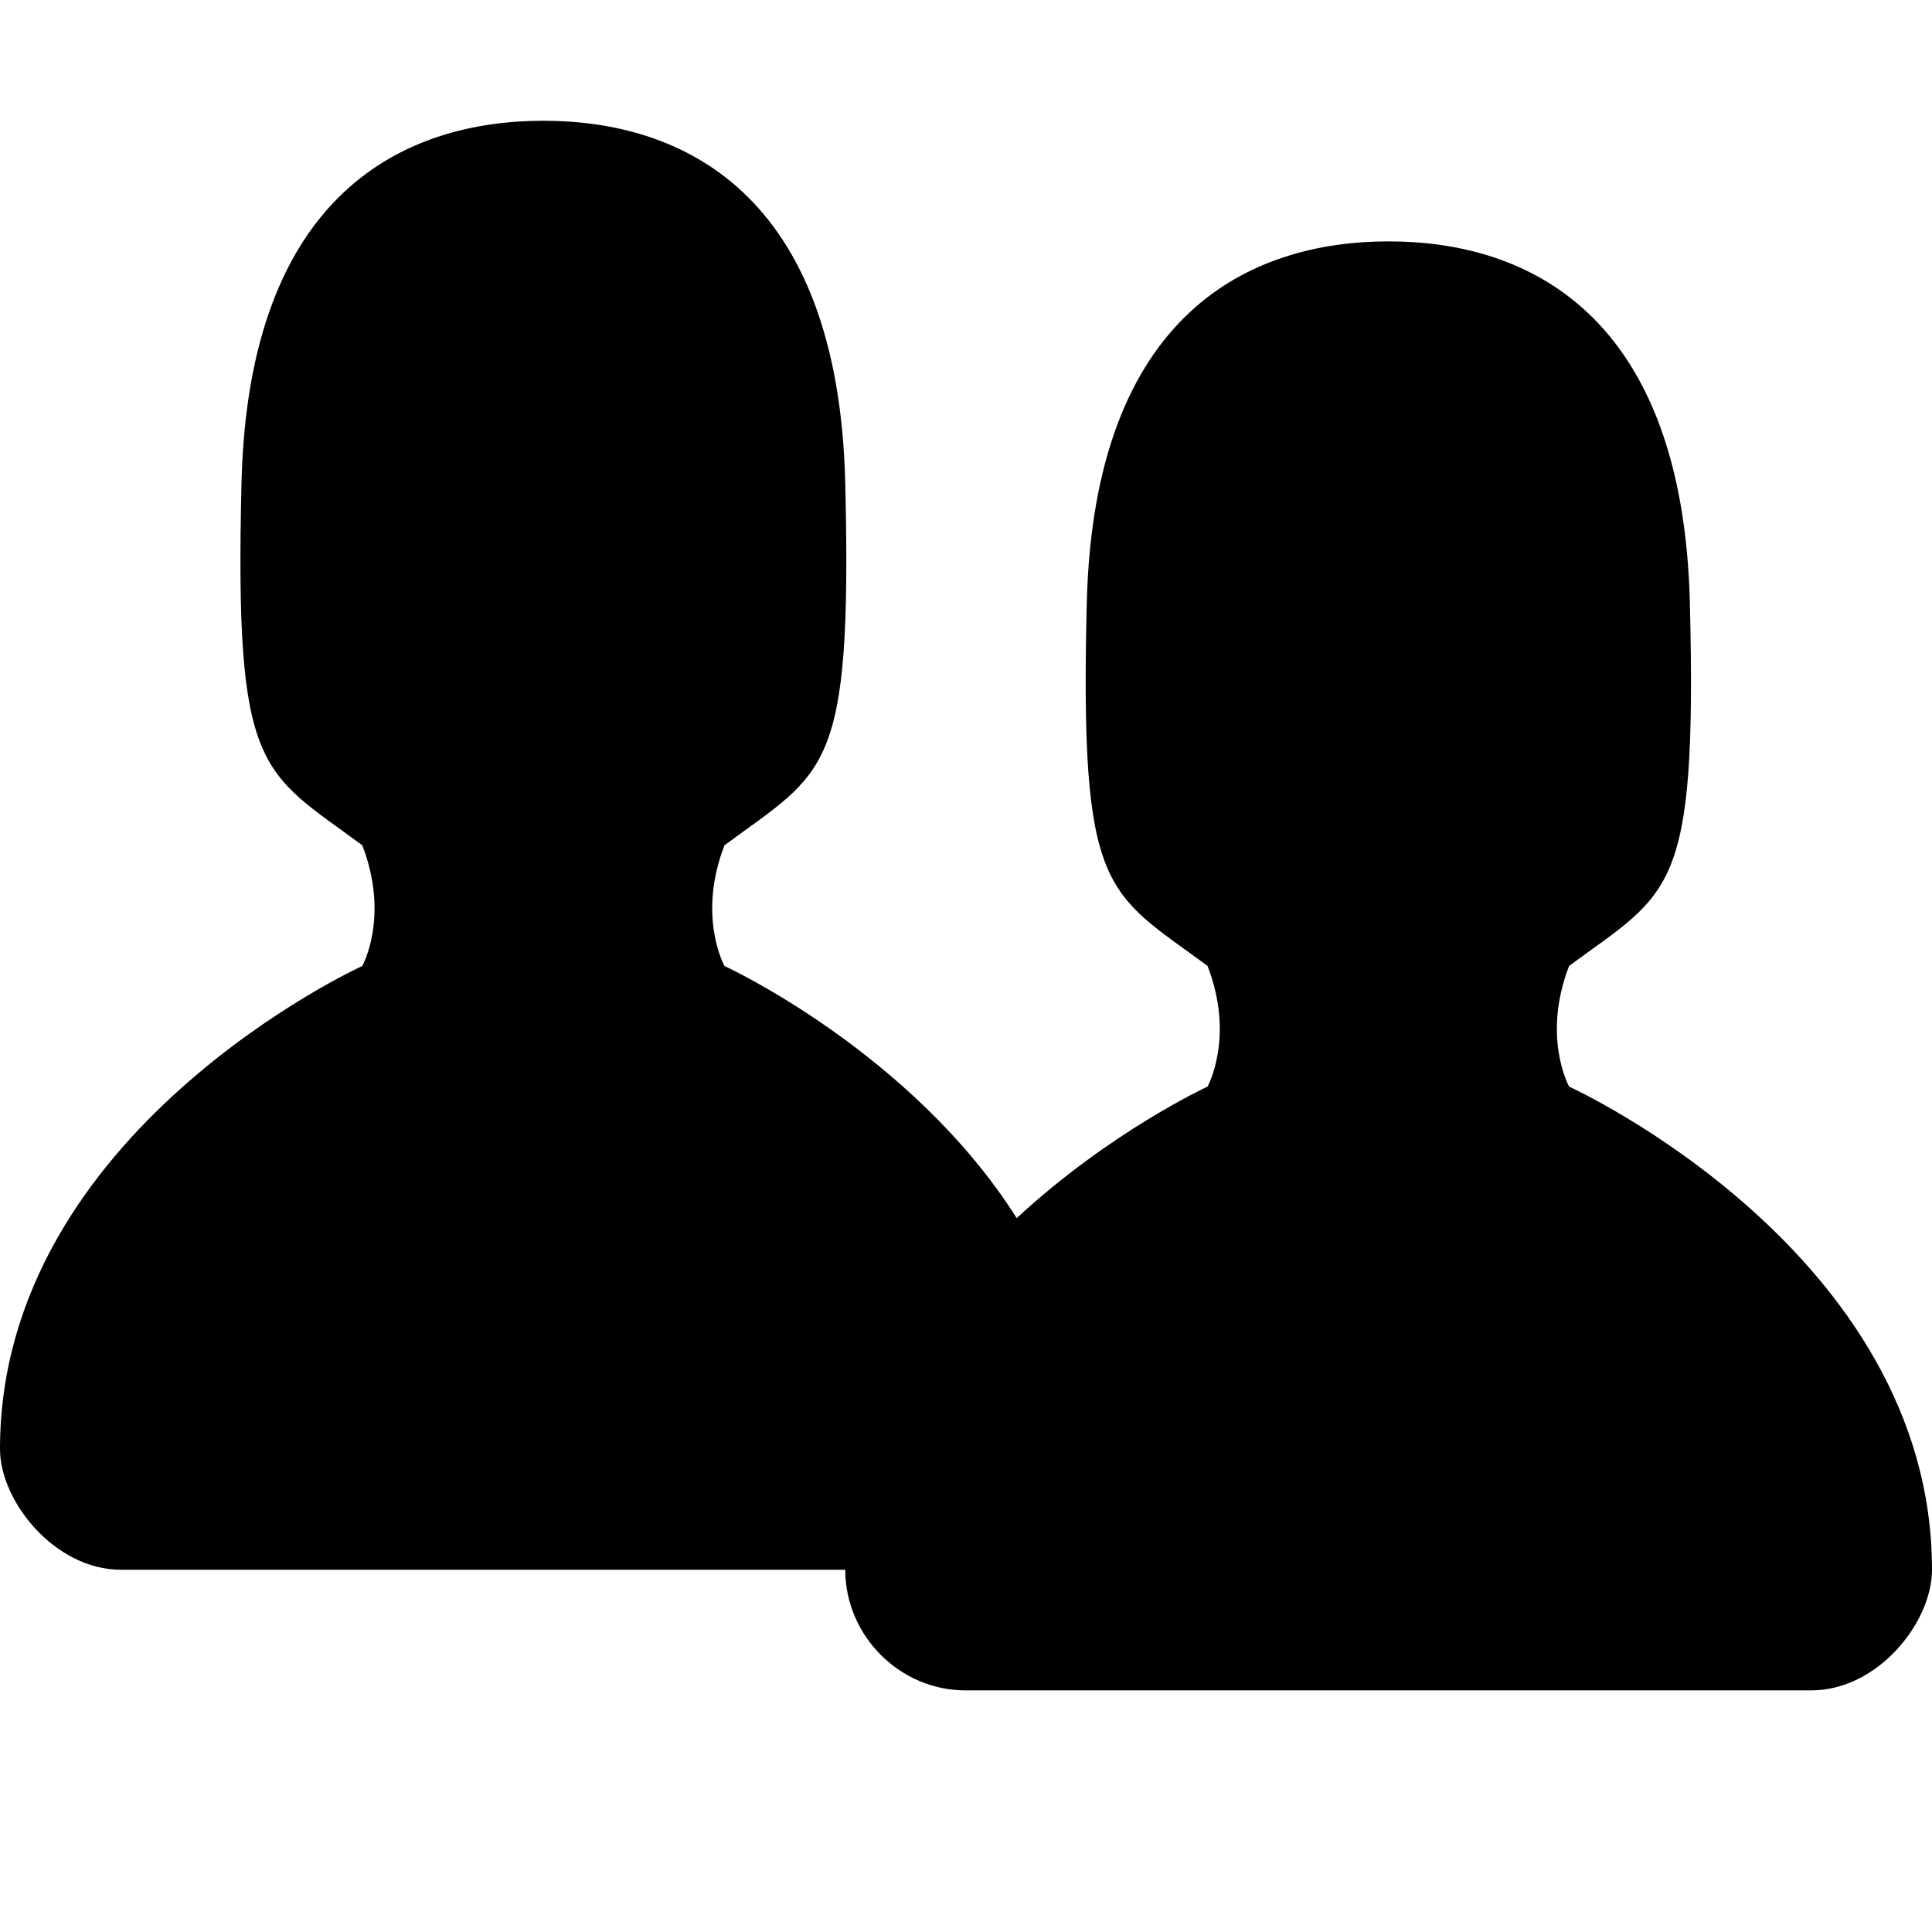
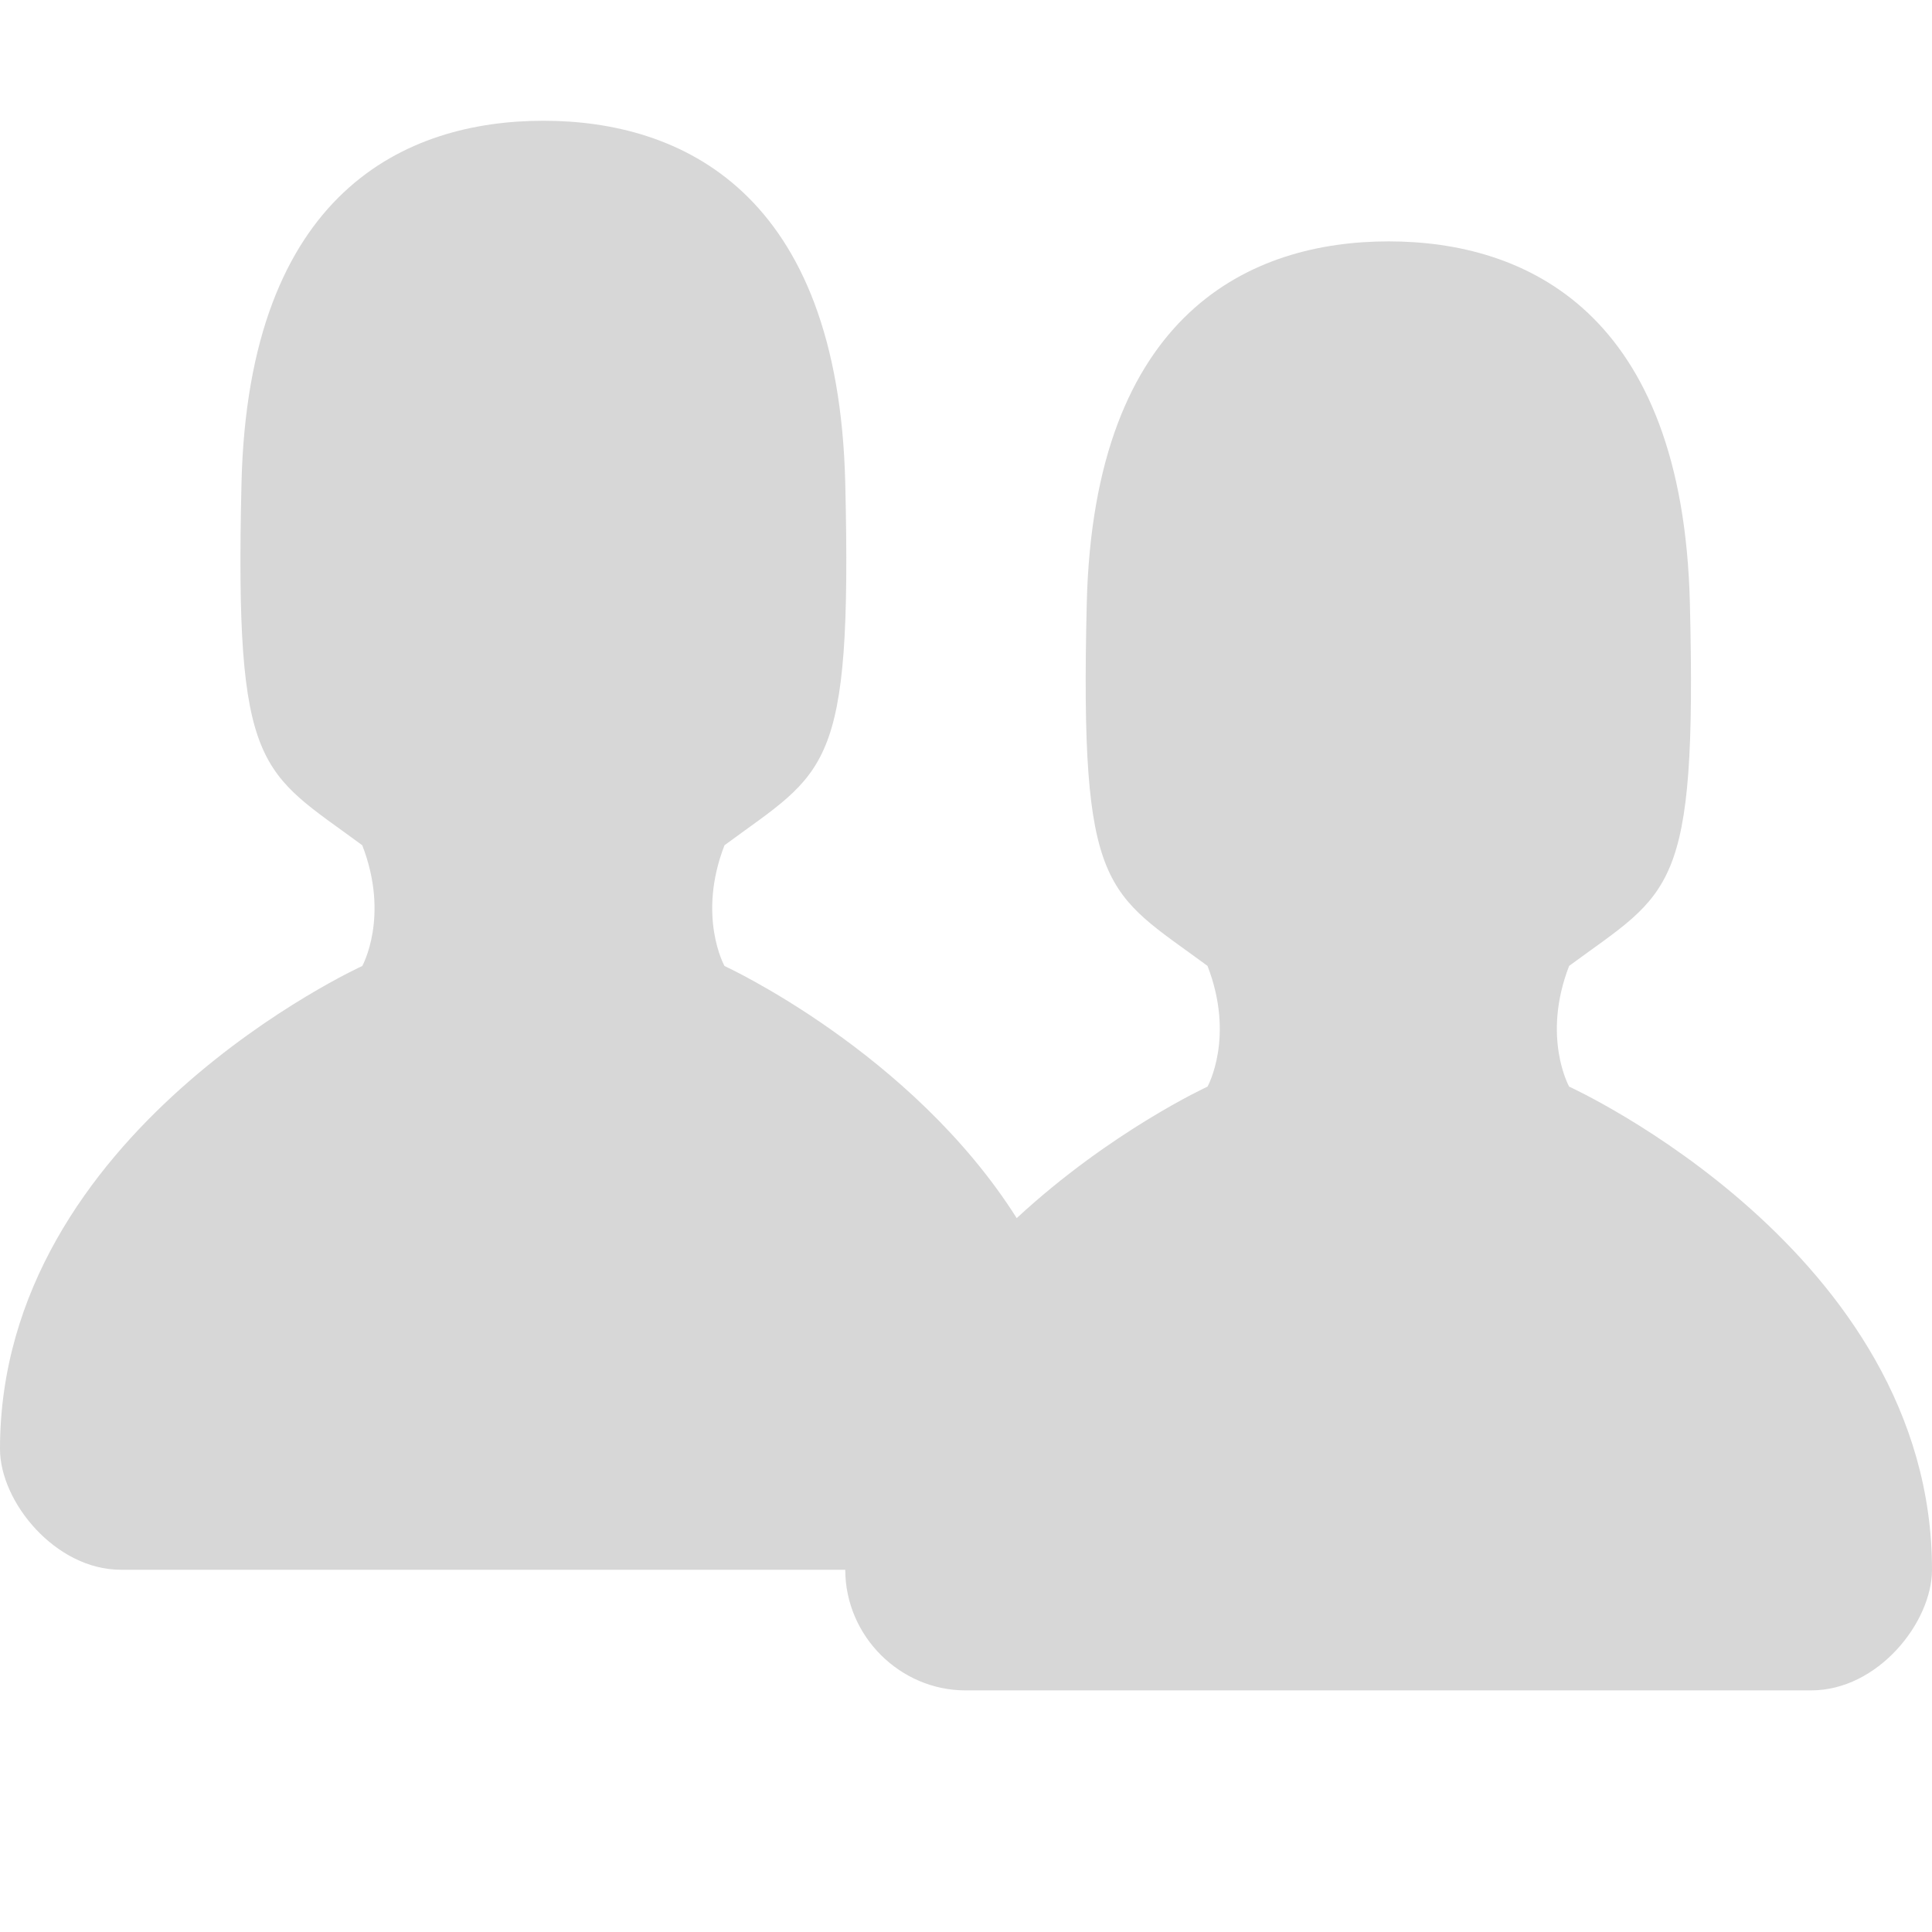
<svg xmlns="http://www.w3.org/2000/svg" width="16" height="16" viewBox="0 0 16 16">
-   <path fill-rule="evenodd" d="M16 12.999c0 .439-.45 1-1 1H7.995c-.539 0-.994-.447-.995-.999H1c-.54 0-1-.561-1-1 0-2.634 3-4 3-4s.229-.409 0-1c-.841-.621-1.058-.59-1-3 .058-2.419 1.367-3 2.5-3s2.442.58 2.5 3c.058 2.41-.159 2.379-1 3-.229.59 0 1 0 1s1.549.711 2.42 2.088C9.196 9.369 10 8.999 10 8.999s.229-.409 0-1c-.841-.62-1.058-.59-1-3 .058-2.419 1.367-3 2.5-3s2.437.581 2.495 3c.059 2.41-.158 2.38-1 3-.229.59 0 1 0 1s3.005 1.366 3.005 4z" />
+   <path fill="rgb(215, 215, 215)" fill-rule="evenodd" d="M16 12.999c0 .439-.45 1-1 1H7.995c-.539 0-.994-.447-.995-.999H1c-.54 0-1-.561-1-1 0-2.634 3-4 3-4s.229-.409 0-1c-.841-.621-1.058-.59-1-3 .058-2.419 1.367-3 2.5-3s2.442.58 2.5 3c.058 2.41-.159 2.379-1 3-.229.59 0 1 0 1s1.549.711 2.42 2.088C9.196 9.369 10 8.999 10 8.999s.229-.409 0-1c-.841-.62-1.058-.59-1-3 .058-2.419 1.367-3 2.5-3s2.437.581 2.495 3c.059 2.41-.158 2.38-1 3-.229.59 0 1 0 1s3.005 1.366 3.005 4z" />
</svg>
